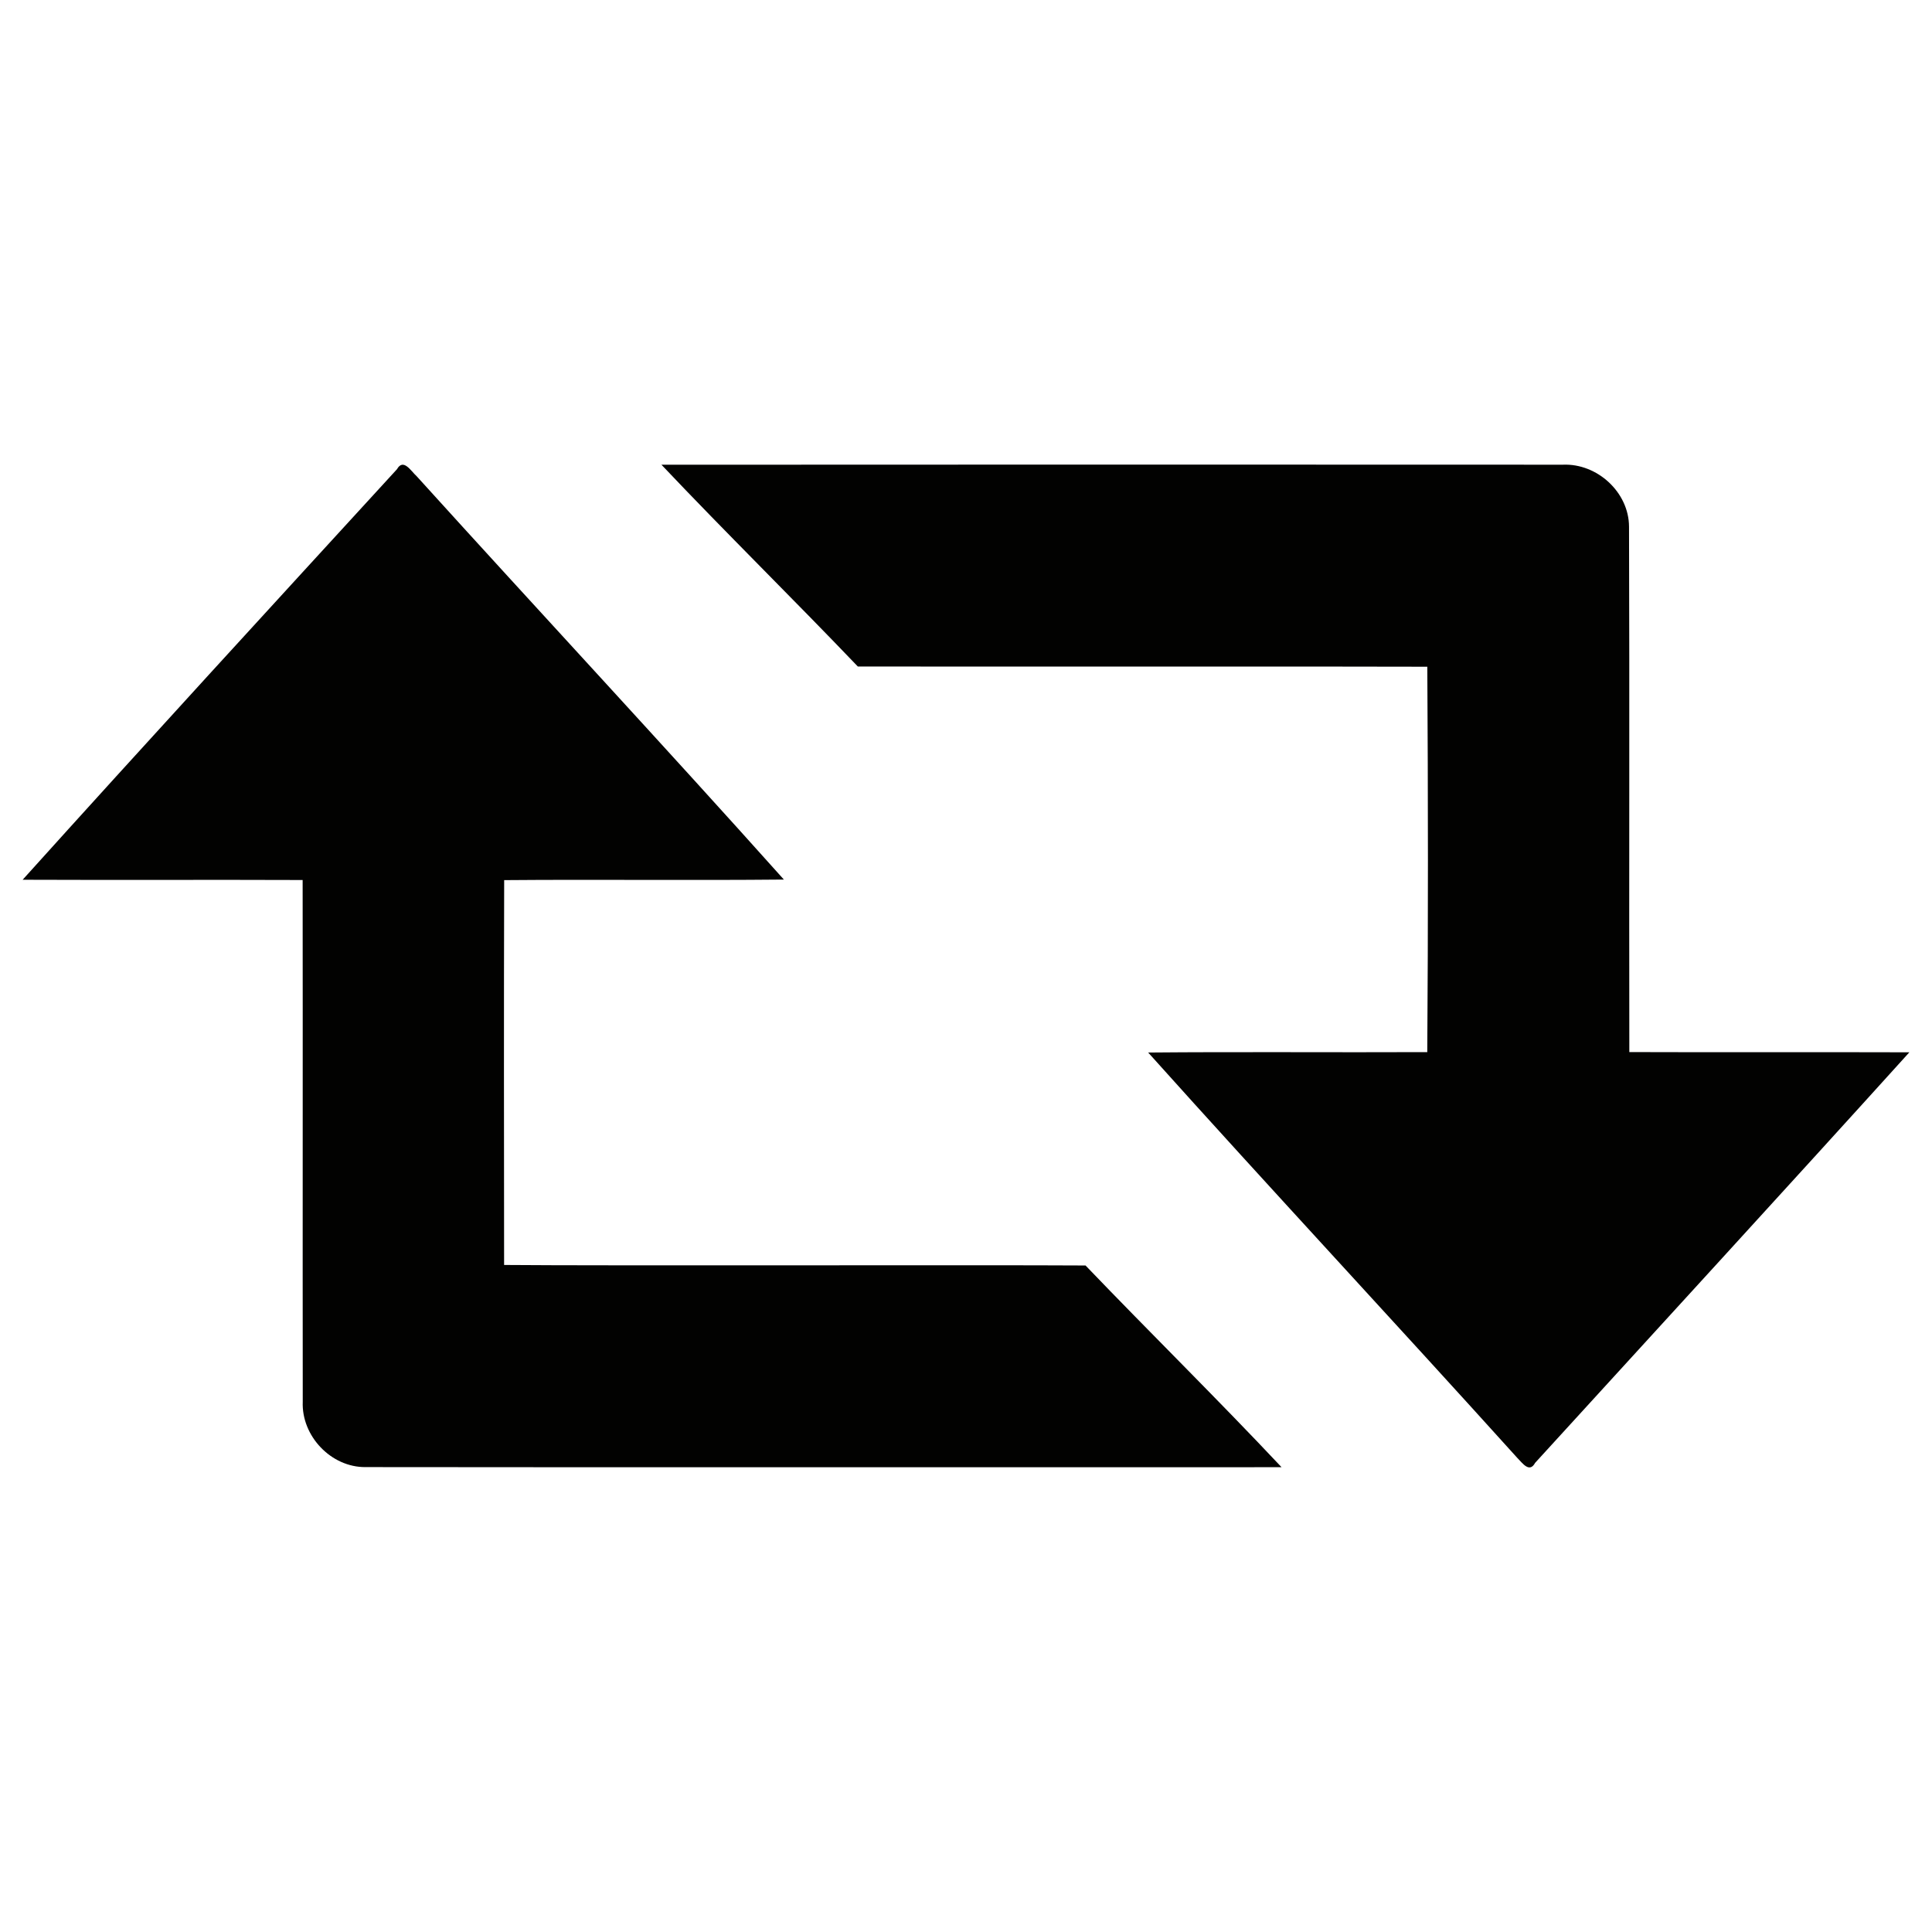
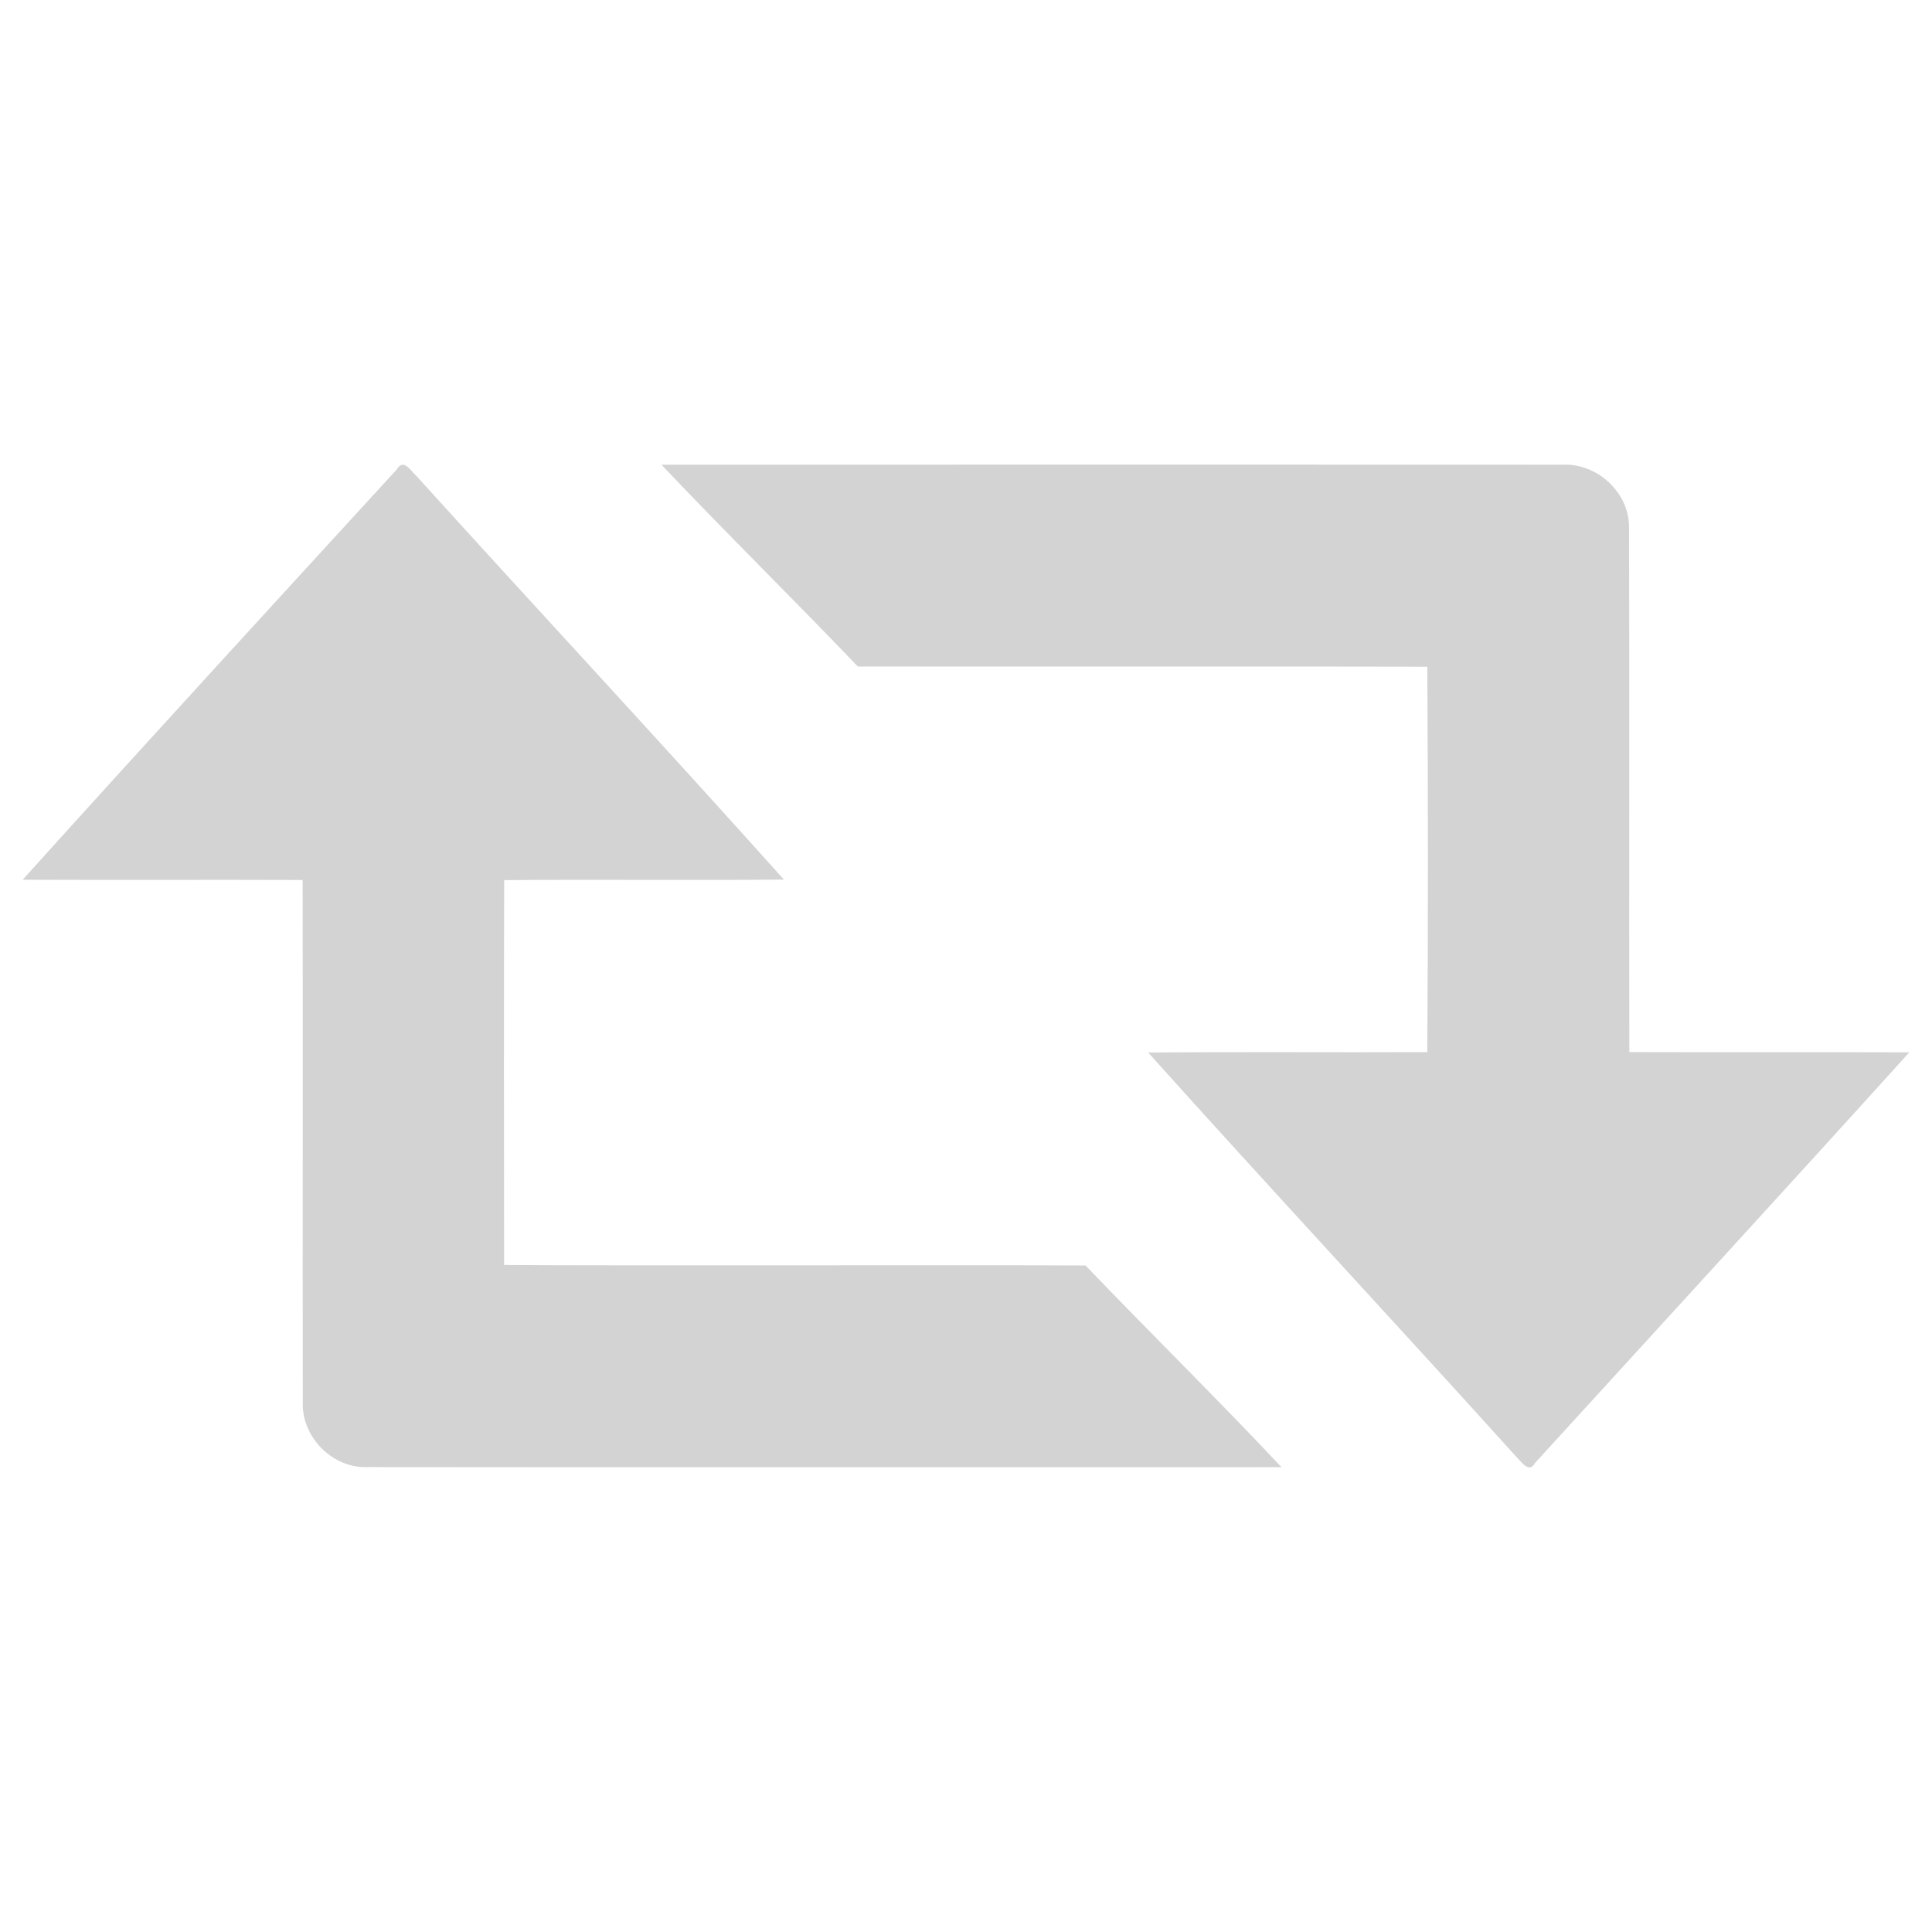
- <svg xmlns="http://www.w3.org/2000/svg" version="1.1" id="Layer_1" x="0px" y="0px" width="512px" height="512px" viewBox="0 0 512 512" enable-background="new 0 0 512 512" xml:space="preserve">
+ <svg xmlns="http://www.w3.org/2000/svg" version="1.1" id="Layer_1" width="17pt" height="17pt" fill="lightgrey" x="0px" y="0px" viewBox="0 0 512 512" enable-background="new 0 0 512 512" xml:space="preserve">
  <g>
-     <path fill="#020201" d="M175.292,123.158c55.974-0.059,182.935-0.039,238.896-0.009c9.062-0.385,17.491,7.286,17.521,16.426   c0.158,46.409-0.01,92.828,0.079,139.236c24.737,0.089,49.475-0.02,74.212,0.06c-32.91,36.401-66.107,72.547-99.176,108.8   c-1.519,2.8-3.354,0.049-4.753-1.341c-32.438-35.948-65.467-71.363-97.796-107.4c24.658-0.216,49.307,0,73.966-0.108   c0.246-34.045,0.216-68.1,0.009-102.135c-26.64-0.108-124.279,0.01-150.919-0.059C210.147,158.653,192.389,141.221,175.292,123.158   z" />
-     <path fill="#020201" d="M105.197,124.354c1.716-3.026,3.697,0.483,5.236,1.864c32.339,35.711,65.181,70.979,97.303,106.877   c-24.708,0.247-49.416-0.06-74.124,0.148c-0.098,33.995-0.049,67.991-0.019,101.986c26.709,0.237,127.365-0.03,154.084,0.138   c17.195,17.935,34.933,35.356,51.95,53.459c-56.269,0-186.484,0.049-242.752-0.03c-9.129,0.09-17.017-8.242-16.643-17.322   c-0.05-46.093,0.029-92.177-0.029-138.261c-24.737-0.099-49.466,0.04-74.203-0.068C38.852,196.694,72.049,160.539,105.197,124.354z   " />
+     <path fill="#lightgrey" d="M175.292,123.158c55.974-0.059,182.935-0.039,238.896-0.009c9.062-0.385,17.491,7.286,17.521,16.426   c0.158,46.409-0.01,92.828,0.079,139.236c24.737,0.089,49.475-0.02,74.212,0.06c-32.91,36.401-66.107,72.547-99.176,108.8   c-1.519,2.8-3.354,0.049-4.753-1.341c-32.438-35.948-65.467-71.363-97.796-107.4c24.658-0.216,49.307,0,73.966-0.108   c0.246-34.045,0.216-68.1,0.009-102.135c-26.64-0.108-124.279,0.01-150.919-0.059C210.147,158.653,192.389,141.221,175.292,123.158   z" />
+     <path fill="#lightgrey" d="M105.197,124.354c1.716-3.026,3.697,0.483,5.236,1.864c32.339,35.711,65.181,70.979,97.303,106.877   c-24.708,0.247-49.416-0.06-74.124,0.148c-0.098,33.995-0.049,67.991-0.019,101.986c26.709,0.237,127.365-0.03,154.084,0.138   c17.195,17.935,34.933,35.356,51.95,53.459c-56.269,0-186.484,0.049-242.752-0.03c-9.129,0.09-17.017-8.242-16.643-17.322   c-0.05-46.093,0.029-92.177-0.029-138.261c-24.737-0.099-49.466,0.04-74.203-0.068C38.852,196.694,72.049,160.539,105.197,124.354z   " />
  </g>
</svg>
